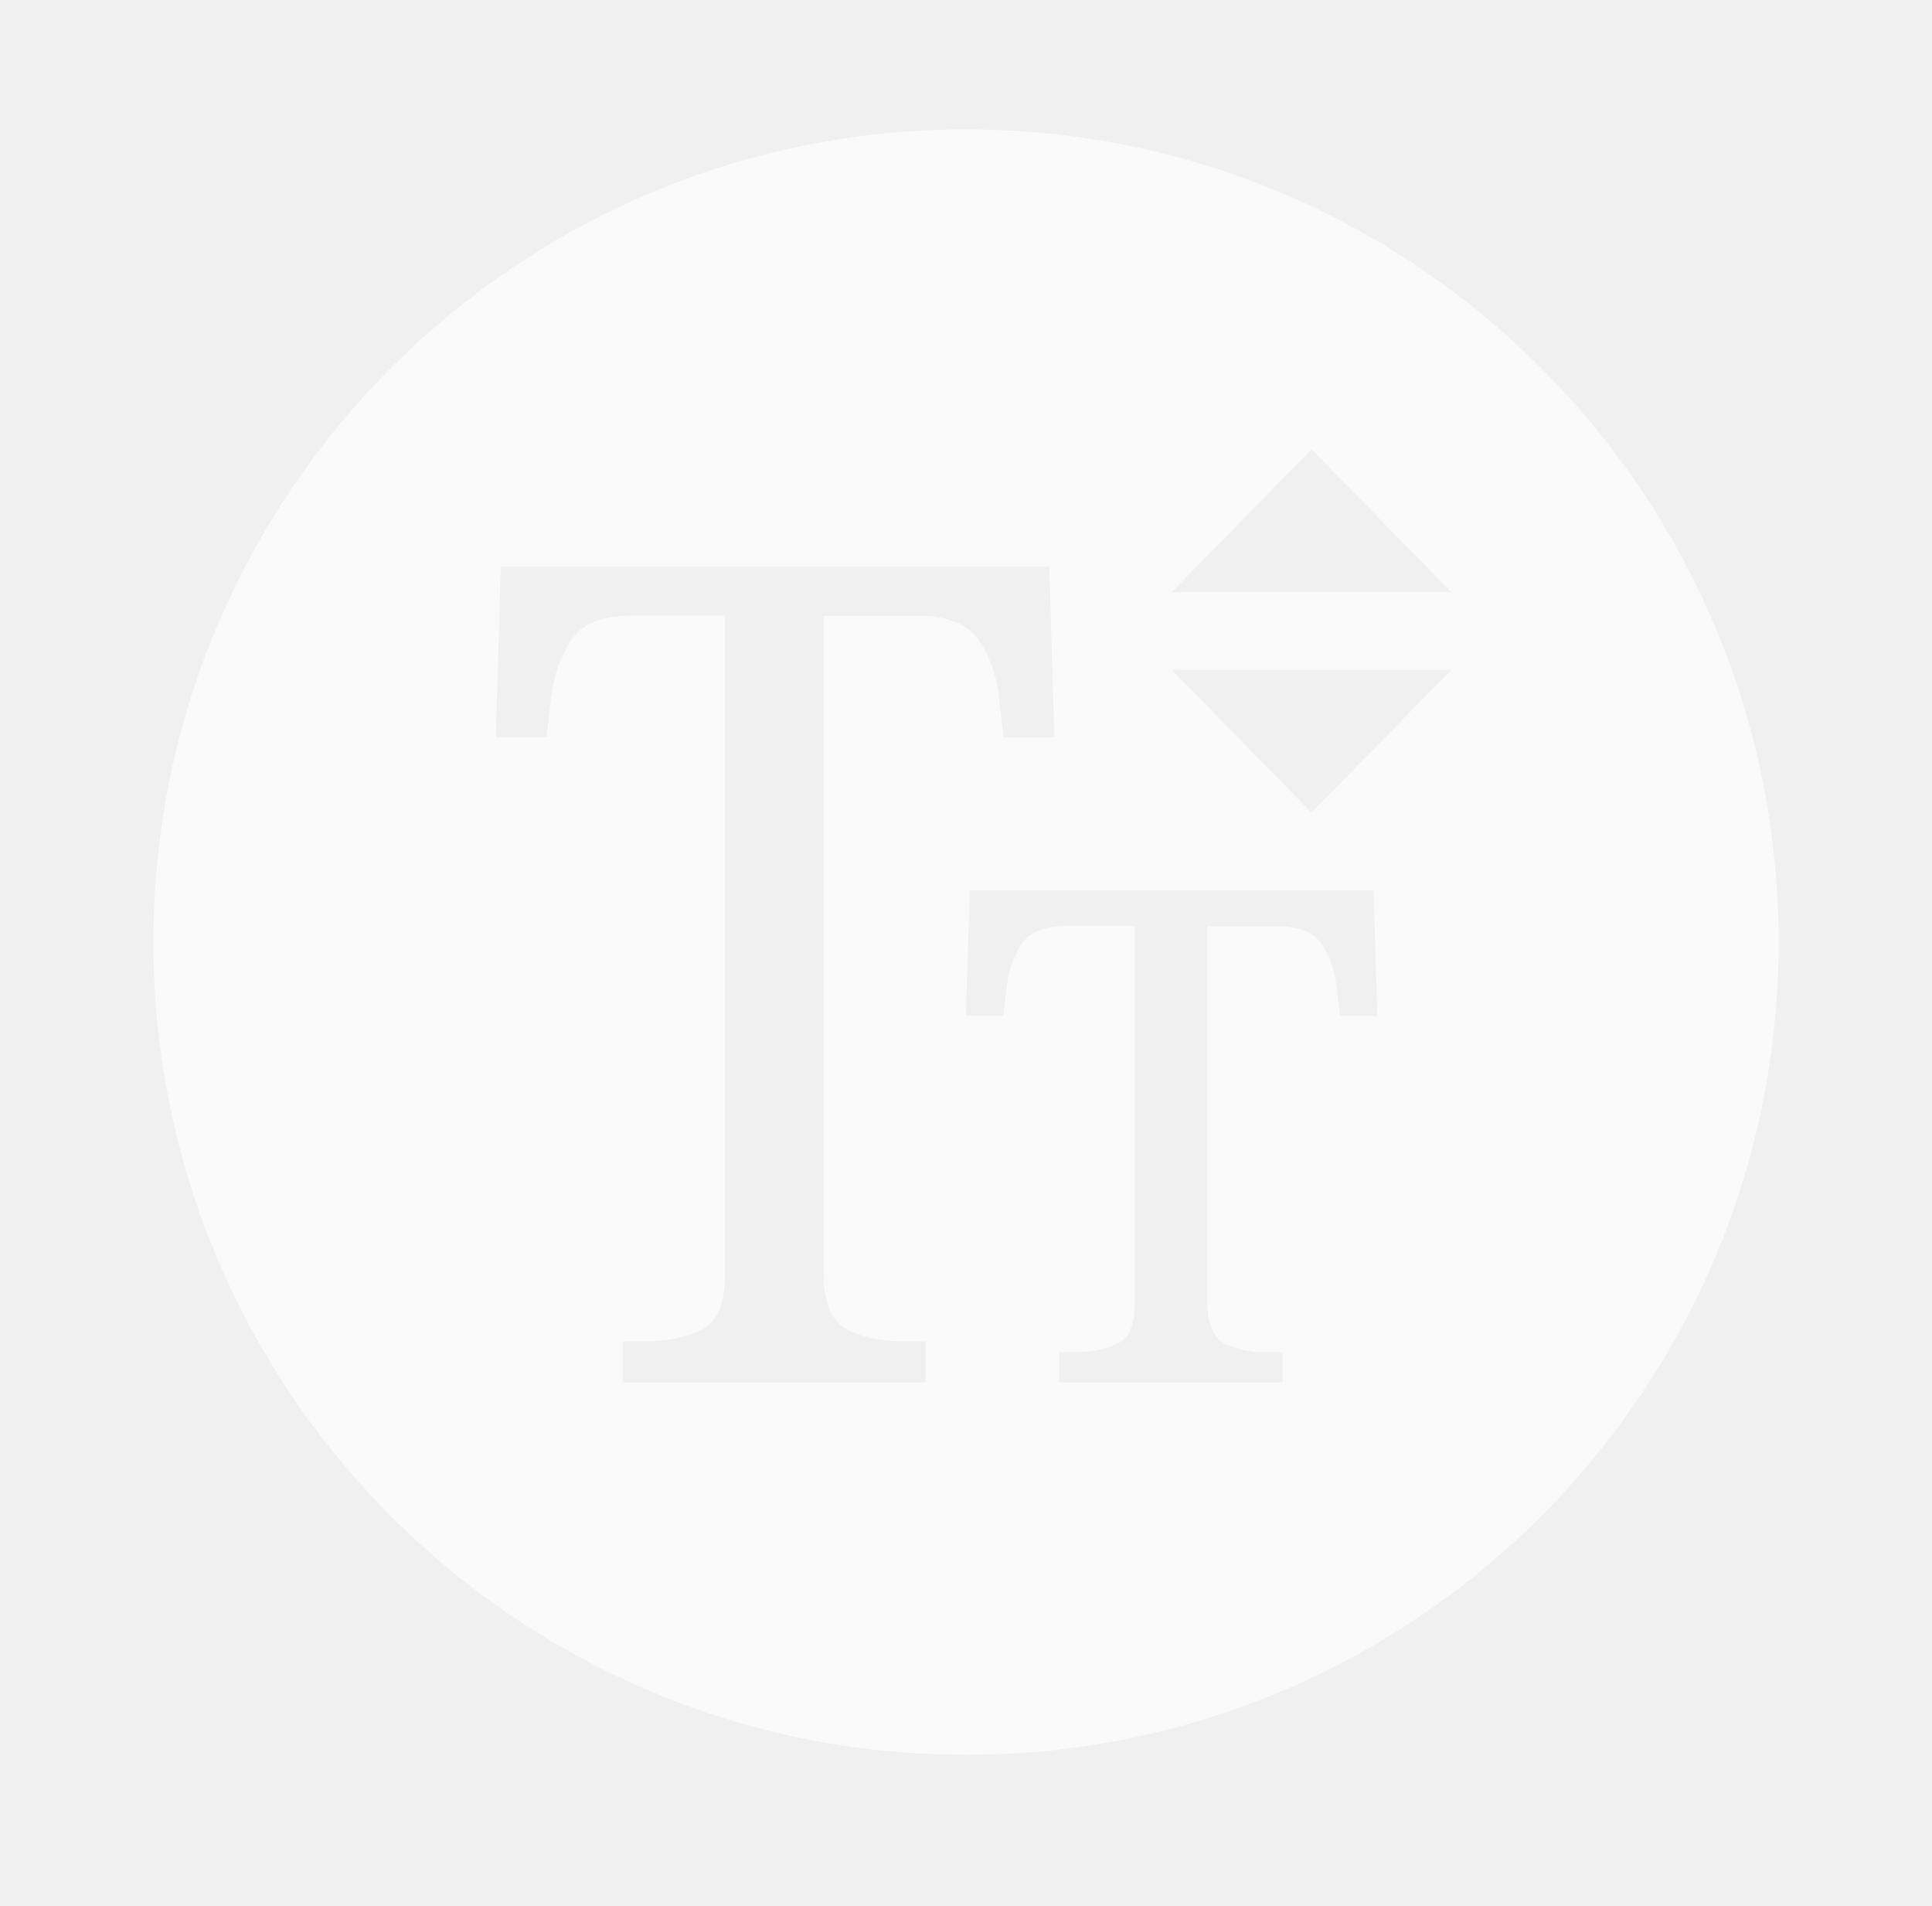
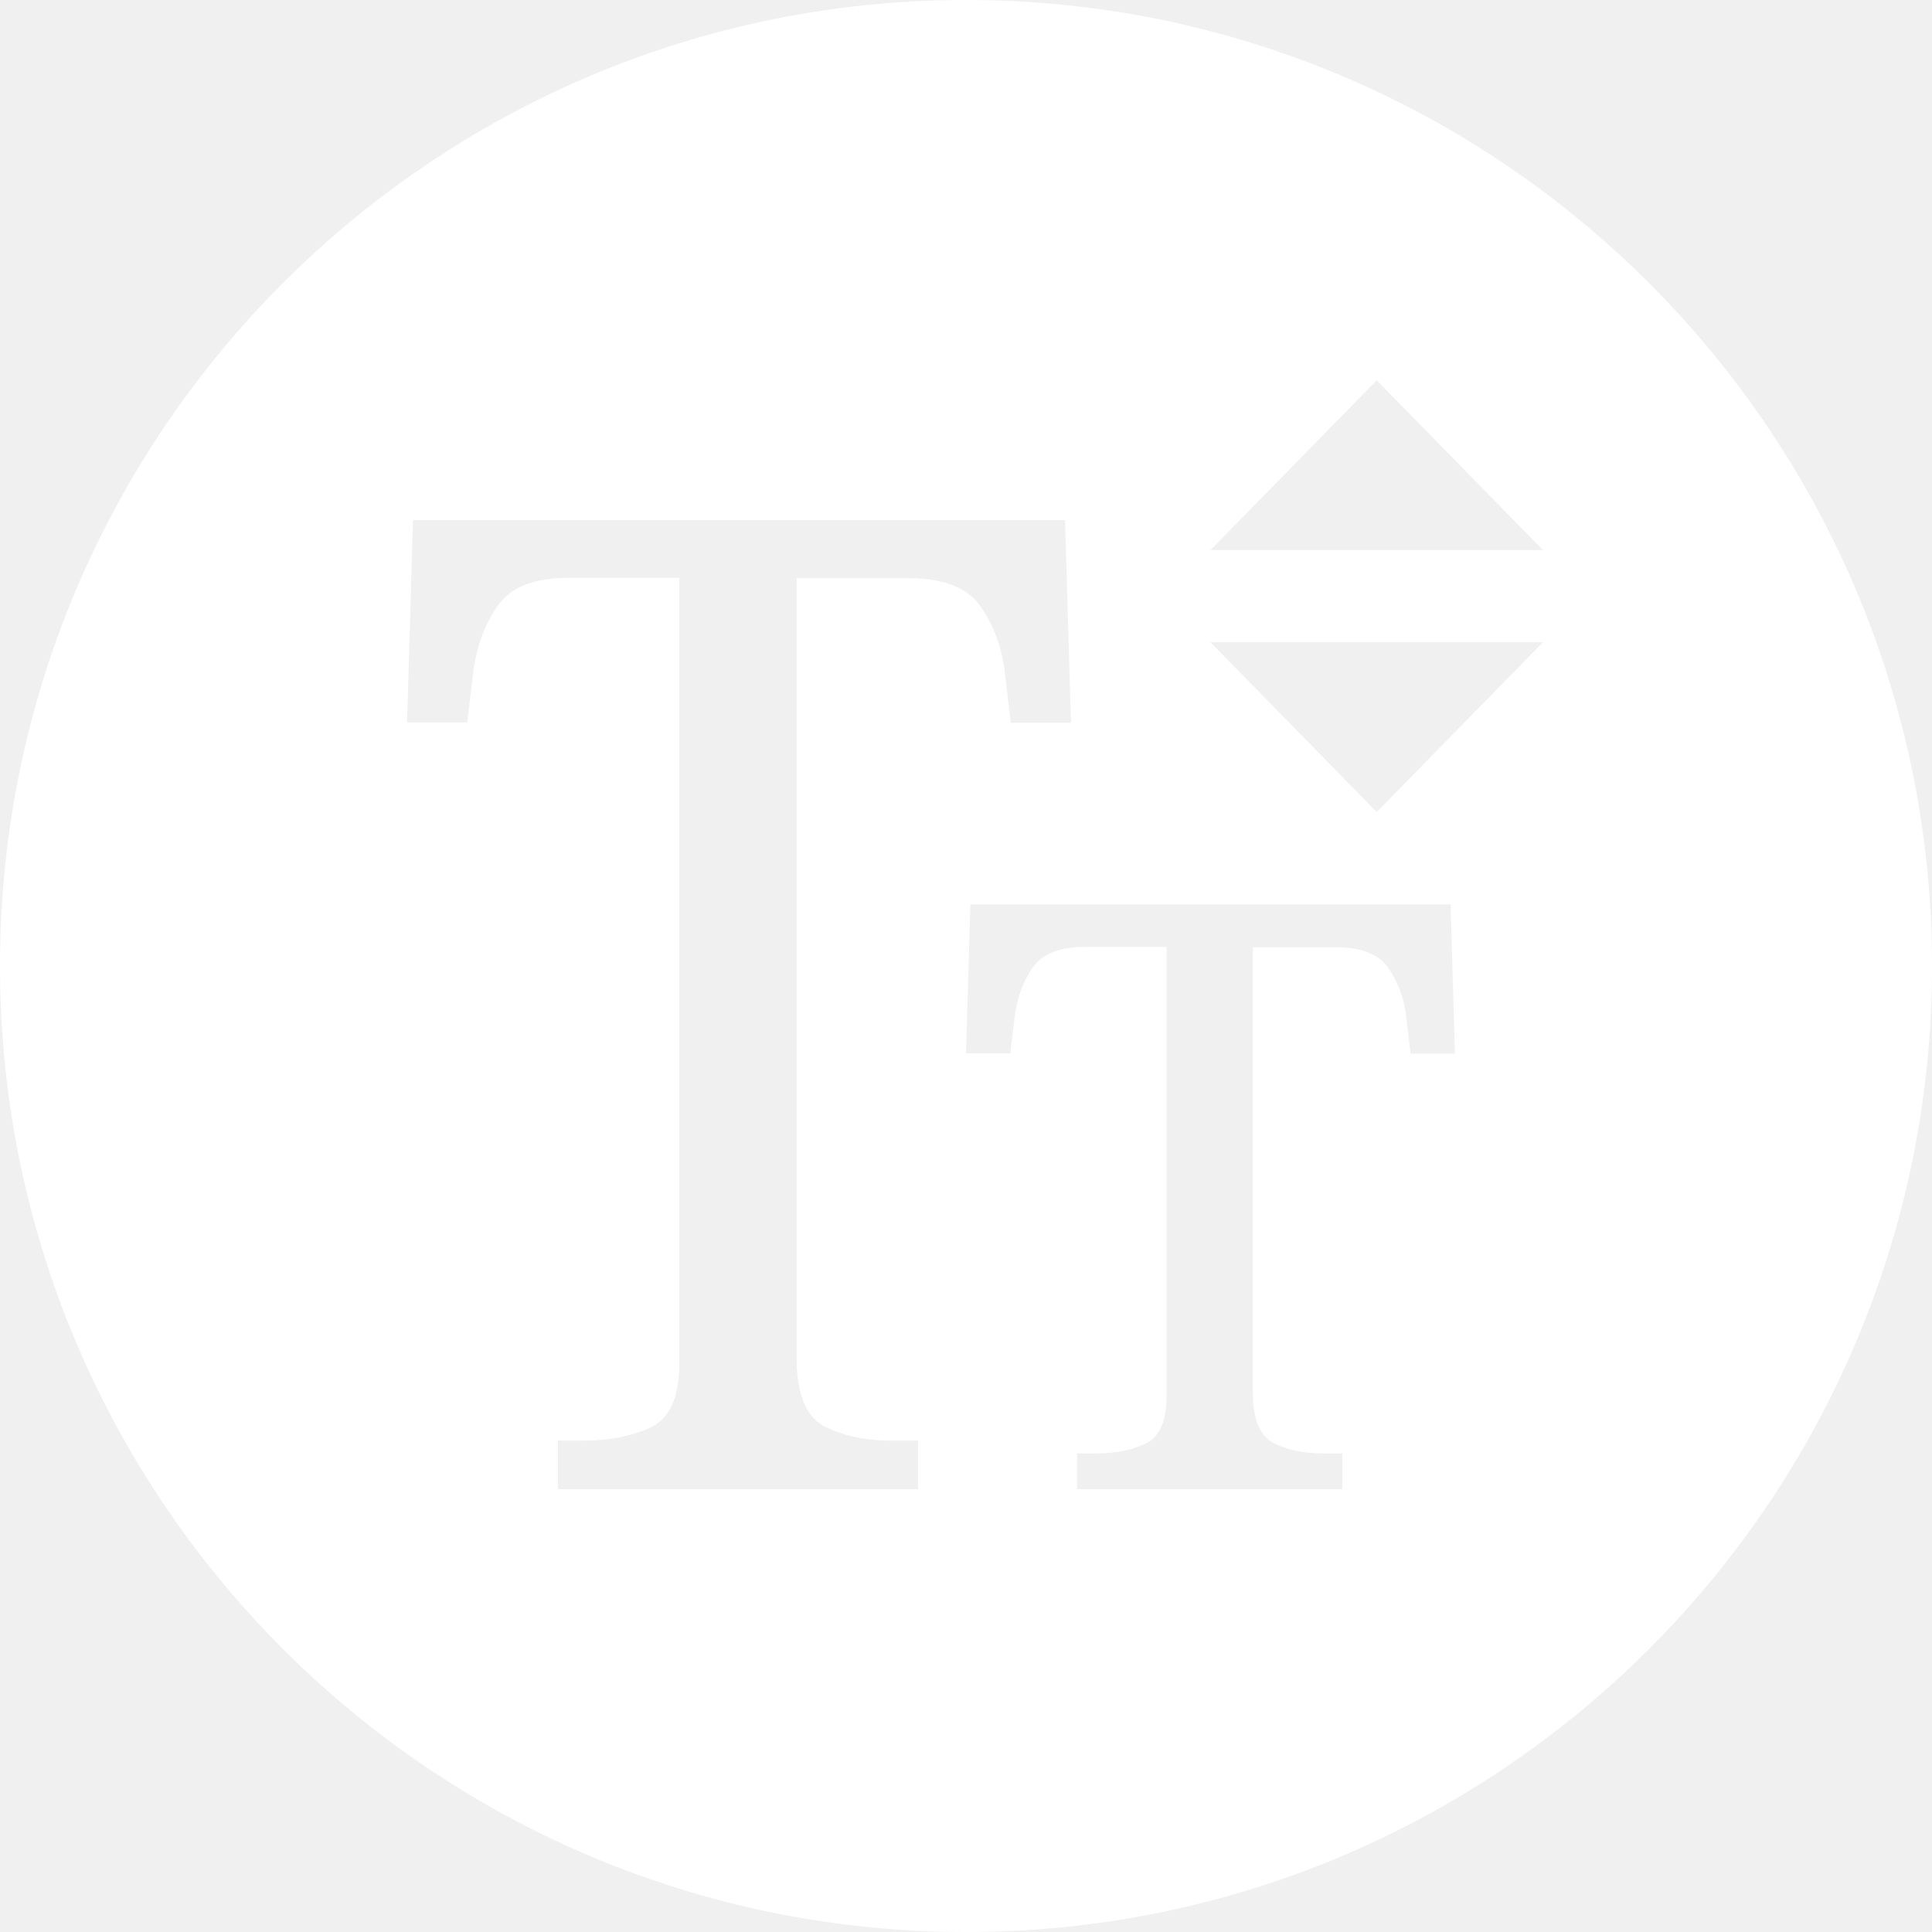
- <svg xmlns="http://www.w3.org/2000/svg" width="72" height="71" viewBox="0 0 72 71" fill="none">
-   <g clip-path="url(#clip0_9_103)">
-     <path d="M66.284 35.105C66.284 51.826 52.722 65.388 36 65.388C19.278 65.388 5.716 51.826 5.716 35.105C5.716 18.383 19.278 4.821 36 4.821C52.722 4.821 66.284 18.383 66.284 35.105ZM31.556 49.533C30.975 49.226 30.689 48.513 30.689 47.372V22.947H34.212C35.298 22.947 36.055 23.243 36.461 23.836C36.867 24.428 37.13 25.119 37.218 25.921L37.404 27.479H39.292L39.105 21.126H18.674L18.663 21.115L18.477 27.468H20.364L20.551 25.91C20.649 25.109 20.902 24.417 21.308 23.825C21.714 23.232 22.46 22.936 23.524 22.936H27.014V47.547C27.014 48.611 26.717 49.281 26.125 49.566C25.532 49.84 24.841 49.983 24.04 49.983H23.206V51.508H34.497V49.983H33.663C32.84 49.983 32.138 49.829 31.556 49.533ZM36.145 33.174L36.137 33.166L36 37.844H37.39L37.527 36.697C37.6 36.107 37.786 35.598 38.085 35.162C38.384 34.725 38.933 34.507 39.717 34.507H42.286V48.591C42.286 49.375 42.068 49.868 41.632 50.078C41.196 50.28 40.687 50.385 40.097 50.385H39.483V51.508H47.797V50.385H47.183C46.577 50.385 46.06 50.272 45.632 50.054C45.203 49.828 44.993 49.302 44.993 48.462V34.515H47.587C48.387 34.515 48.945 34.733 49.244 35.17C49.543 35.606 49.737 36.115 49.801 36.705L49.939 37.852H51.328L51.191 33.174L36.145 33.174ZM48.876 30.277L54.088 24.955H43.664L48.876 30.277ZM48.876 16.744L43.664 22.066H54.088L48.876 16.744Z" fill="#FAFAFA" />
-   </g>
-   <defs>
-     <clipPath id="clip0_9_103">
-       <rect width="70.224" height="70.224" fill="white" transform="translate(0.888184 -0.00732422)" />
-     </clipPath>
-   </defs>
+ <svg xmlns="http://www.w3.org/2000/svg" width="70" height="70" viewBox="0 0 70 70" fill="none">
+   <path d="M70 35C70 54.326 54.326 70 35 70C15.674 70 0 54.326 0 35C0 15.674 15.674 0 35 0C54.326 0 70 15.674 70 35ZM29.864 51.676C29.192 51.321 28.862 50.496 28.862 49.178V20.949H32.933C34.188 20.949 35.063 21.292 35.533 21.976C36.002 22.661 36.306 23.46 36.408 24.386L36.623 26.187H38.804L38.589 18.844H14.976L14.964 18.831L14.748 26.174H16.929L17.145 24.373C17.259 23.448 17.551 22.649 18.02 21.964C18.489 21.279 19.351 20.937 20.581 20.937H24.614V49.38C24.614 50.611 24.272 51.384 23.587 51.714C22.902 52.031 22.103 52.196 21.177 52.196H20.214V53.958H33.263V52.196H32.299C31.348 52.196 30.536 52.018 29.864 51.676ZM35.168 32.769L35.159 32.759L35 38.166H36.606L36.765 36.84C36.849 36.159 37.064 35.57 37.409 35.066C37.755 34.562 38.39 34.31 39.296 34.31H42.266V50.587C42.266 51.493 42.013 52.063 41.509 52.305C41.005 52.539 40.416 52.66 39.735 52.66H39.025V53.958H48.635V52.66H47.925C47.224 52.66 46.627 52.529 46.132 52.277C45.637 52.016 45.394 51.409 45.394 50.438V34.319H48.392C49.316 34.319 49.961 34.571 50.306 35.075C50.652 35.58 50.876 36.168 50.951 36.85L51.109 38.176H52.716L52.557 32.769L35.168 32.769ZM49.881 29.42L55.905 23.27H43.858L49.881 29.42ZM49.881 13.78L43.858 19.931H55.905L49.881 13.78Z" fill="white" />
</svg>
